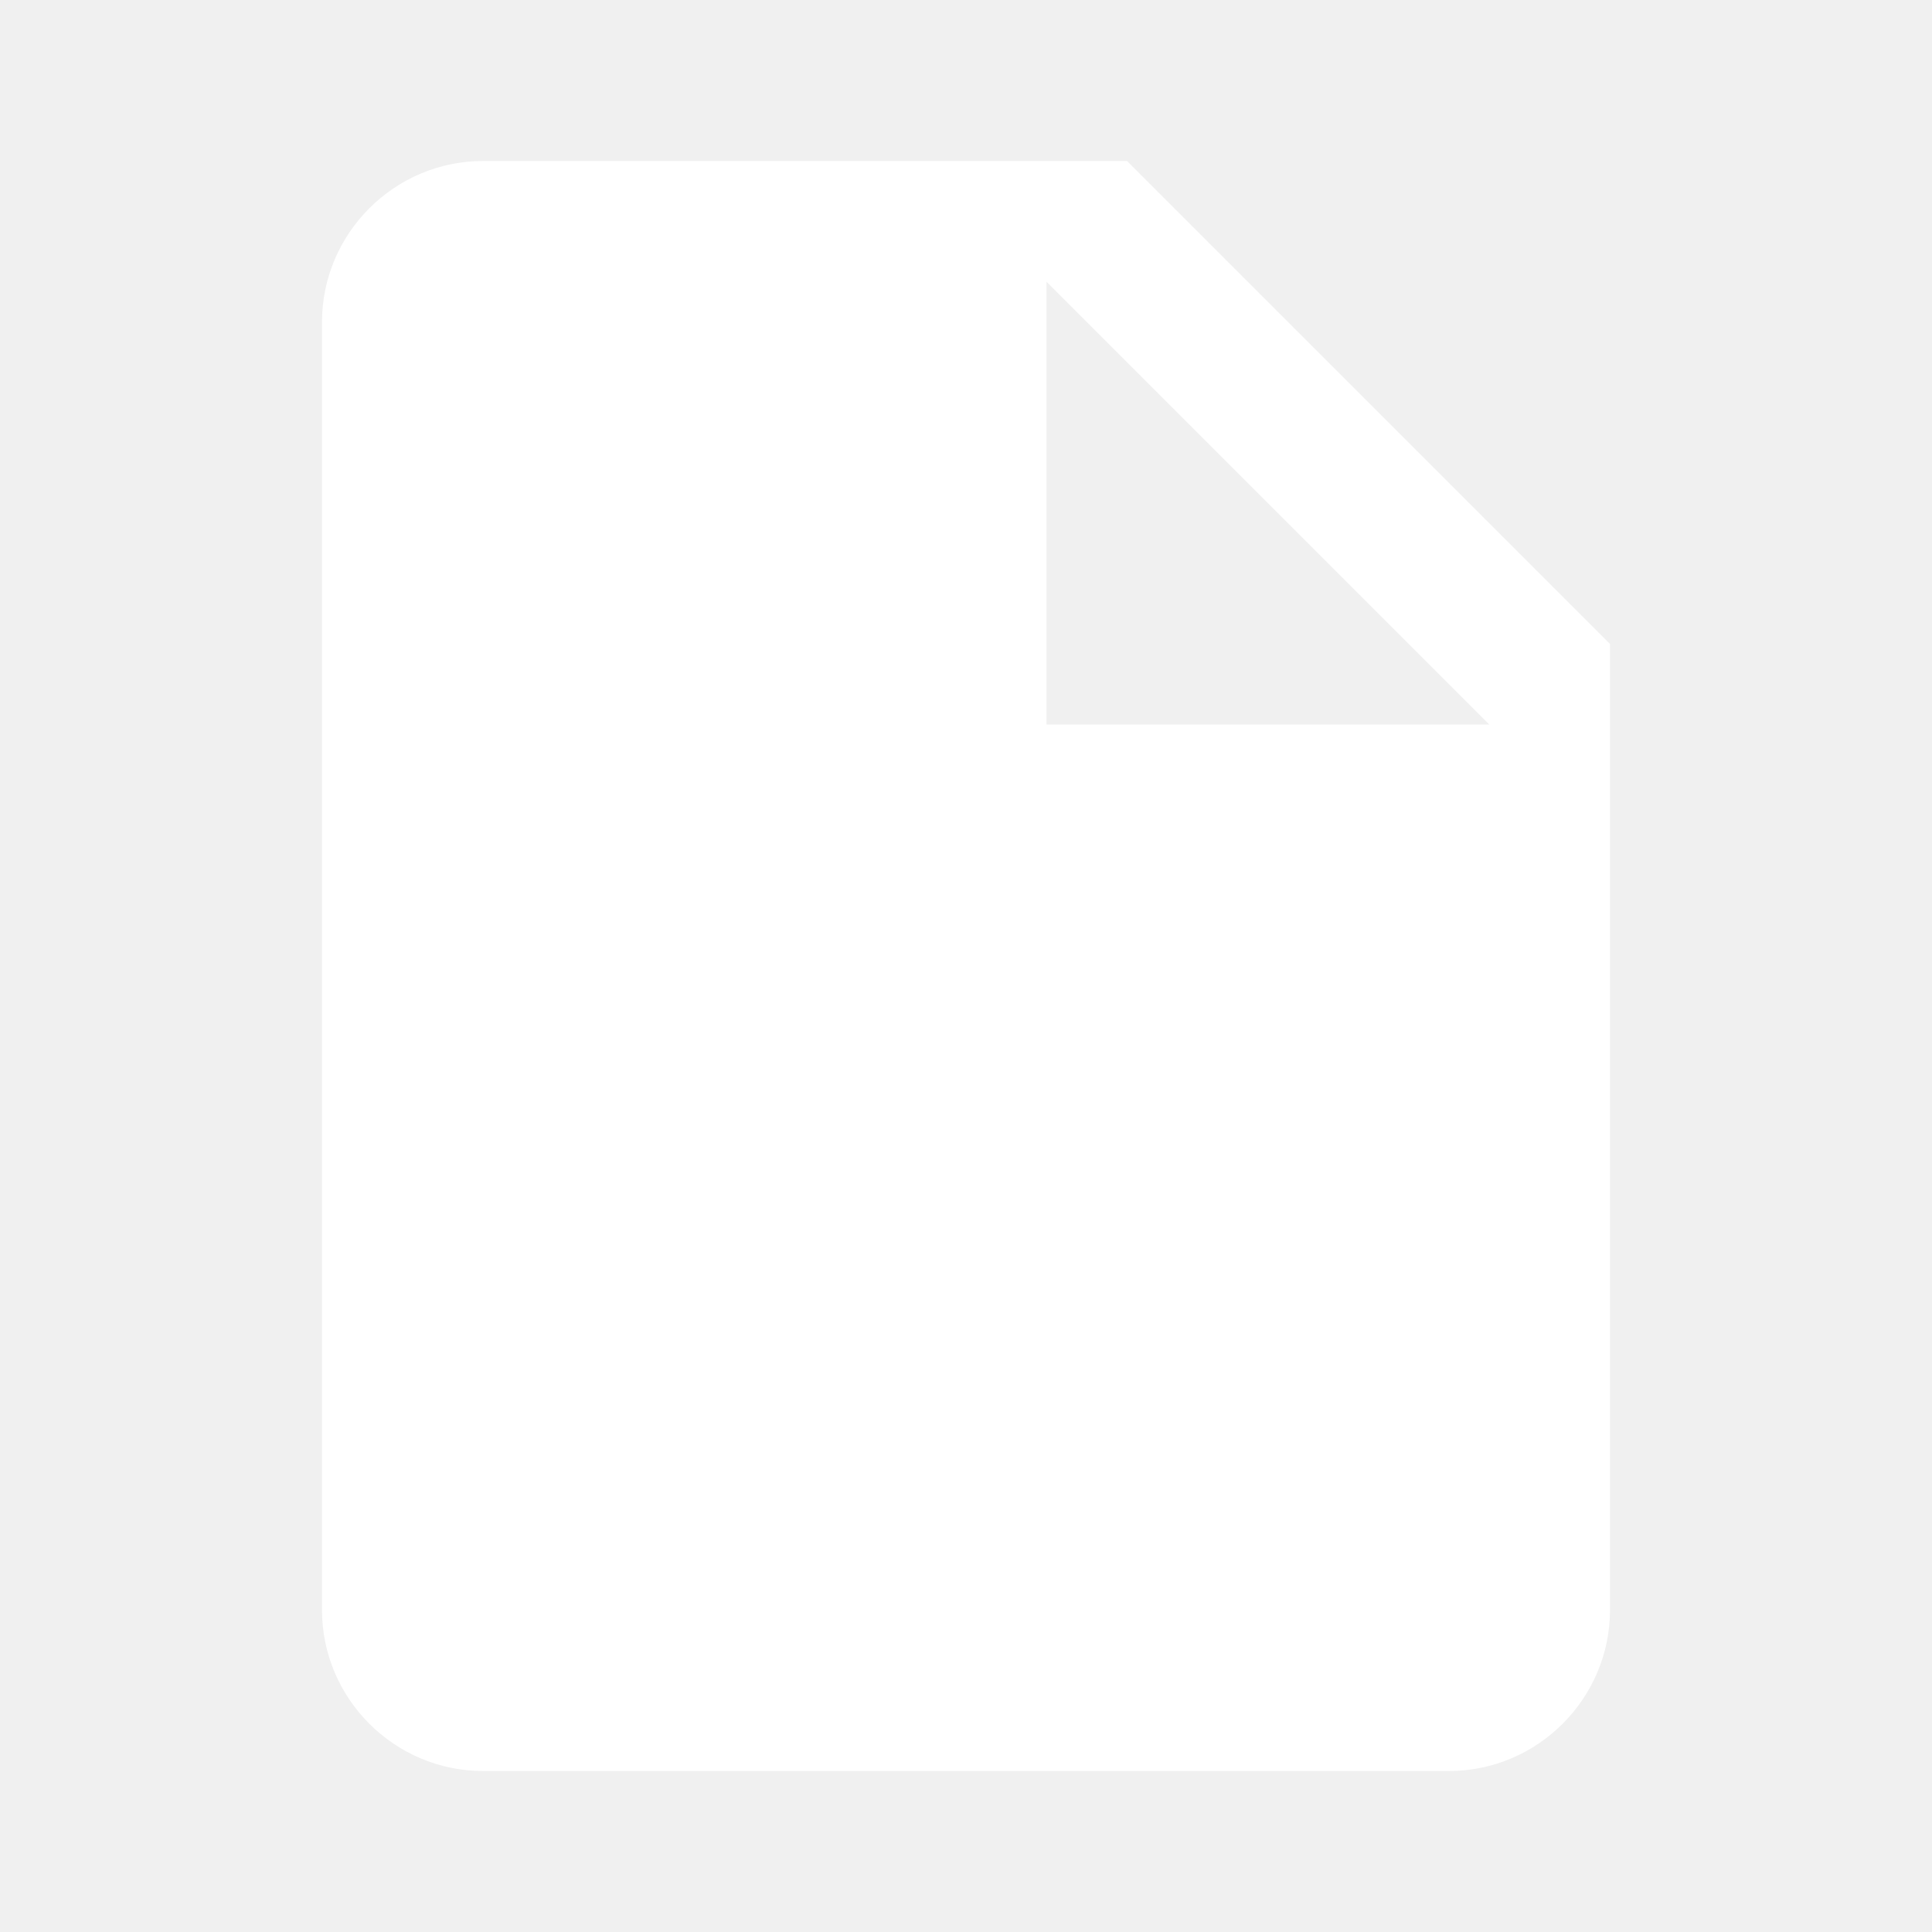
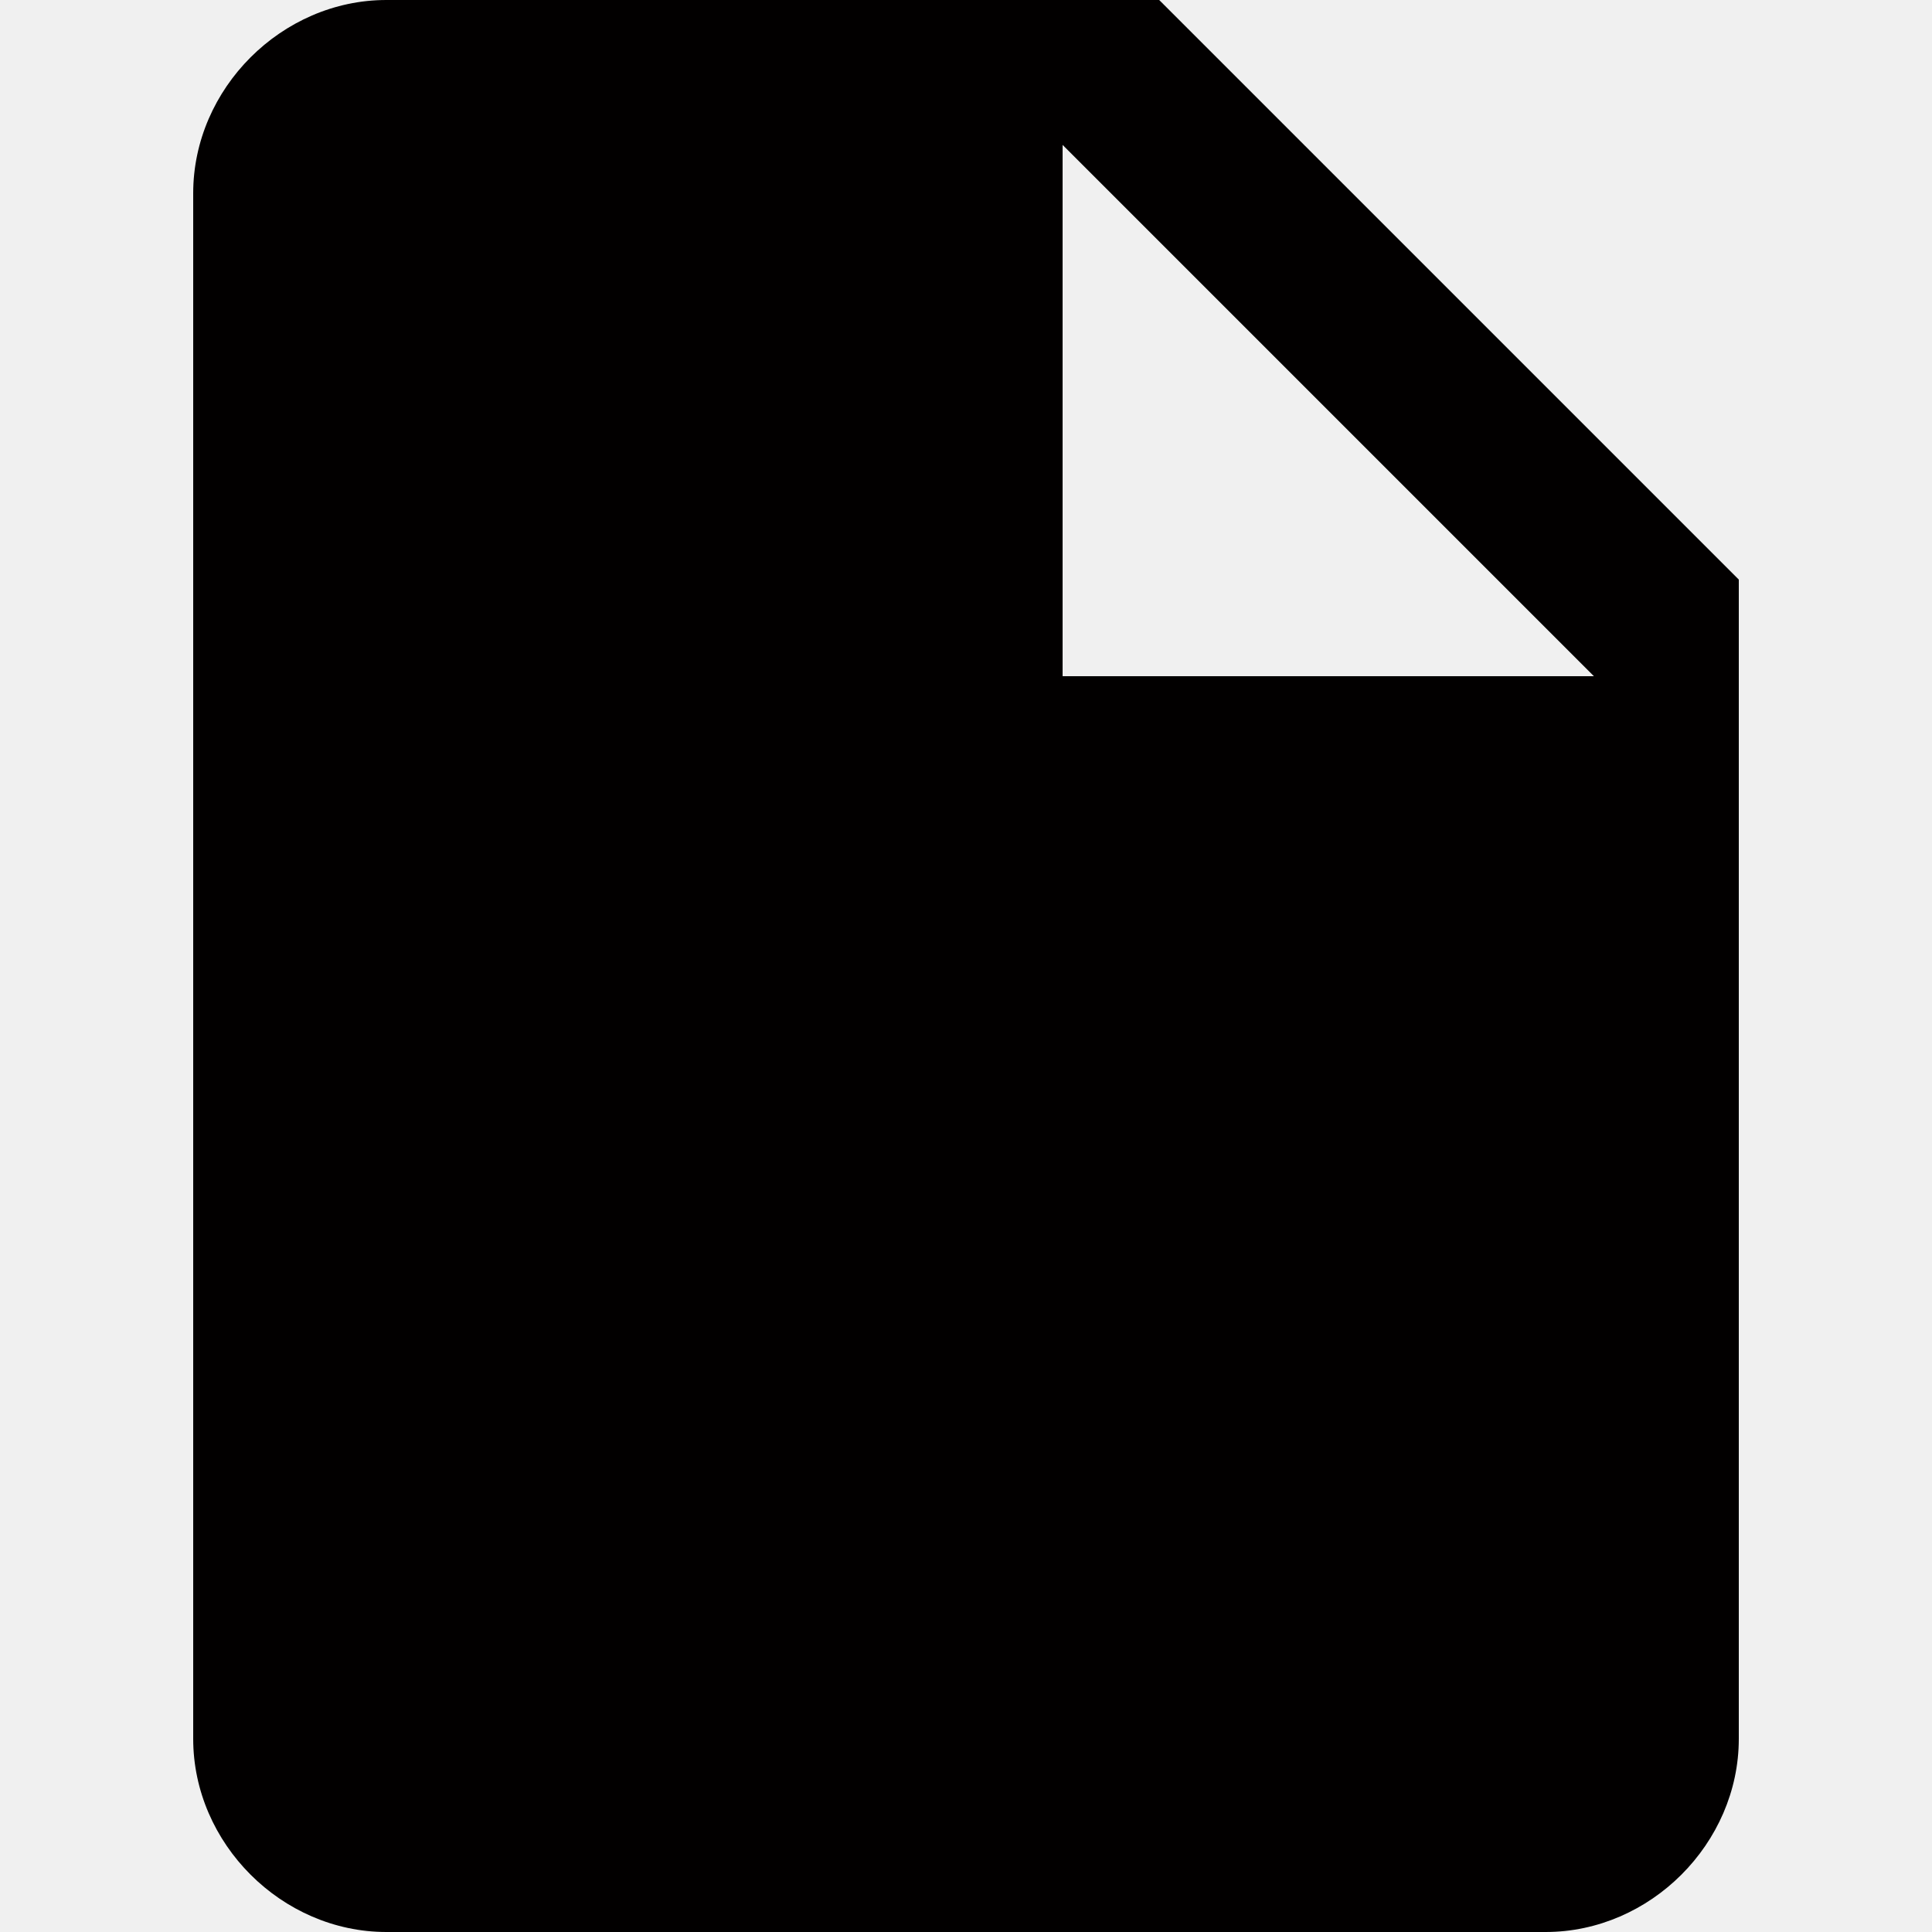
- <svg xmlns="http://www.w3.org/2000/svg" version="1.1" id="Layer_1" x="0px" y="0px" viewBox="-887 889 24 24" style="enable-background:new -887 889 24 24;" xml:space="preserve">
+ <svg xmlns="http://www.w3.org/2000/svg" version="1.1" id="Layer_1" x="0px" y="0px" viewBox="-8 -4 24 24" style="enable-background:new -8 -4 24 24;" xml:space="preserve">
  <style type="text/css">
- 	.st0{fill:#FFFFFF;}
+ 	.st0{fill:#020000;}
</style>
-   <path class="st0" d="M-881,891c-1.1,0-2,0.9-2,2v16c0,1.1,0.9,2,2,2h12c1.1,0,2-0.9,2-2v-12l-6-6H-881z M-874,898v-5.5l5.5,5.5H-874  z" />
+   <path class="st0" d="M-3.2-4c-1.3,0-2.4,1.1-2.4,2.4v19.2c0,1.3,1.1,2.4,2.4,2.4h14.4c1.3,0,2.4-1.1,2.4-2.4V3.2L6.4-4H-3.2z   M5.2,4.4v-6.6l6.6,6.6H5.2z" />
</svg>
